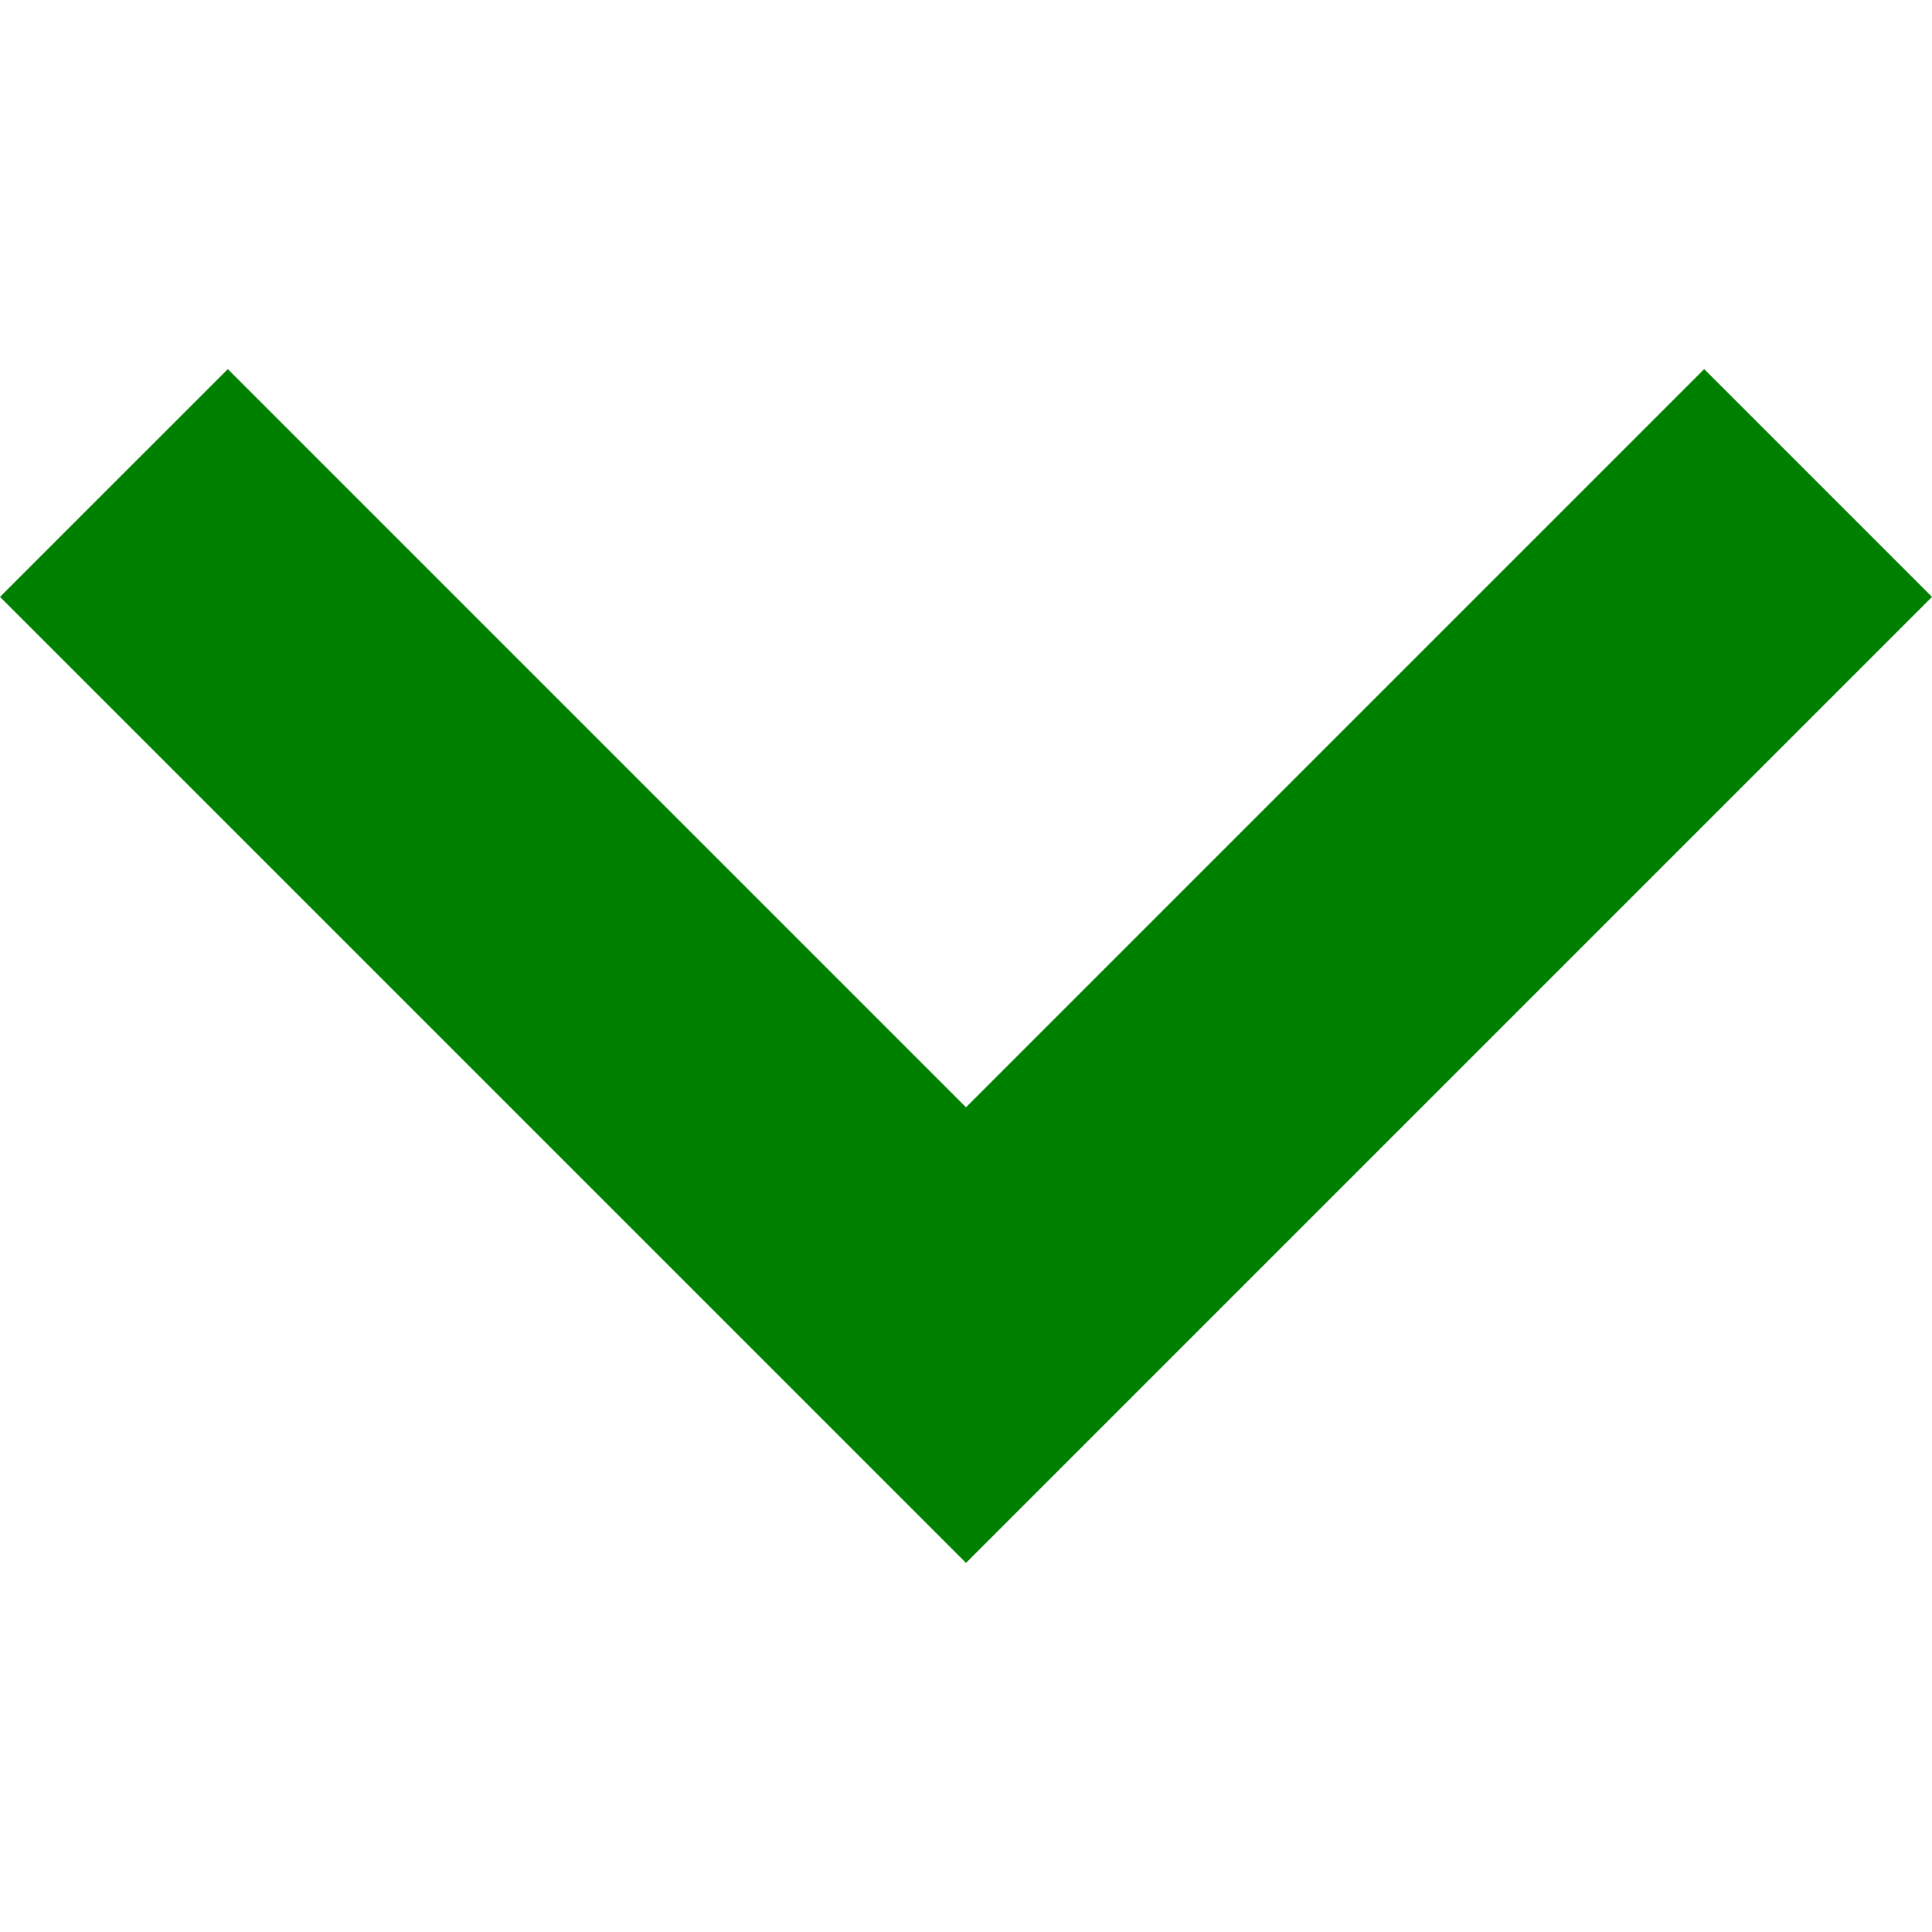
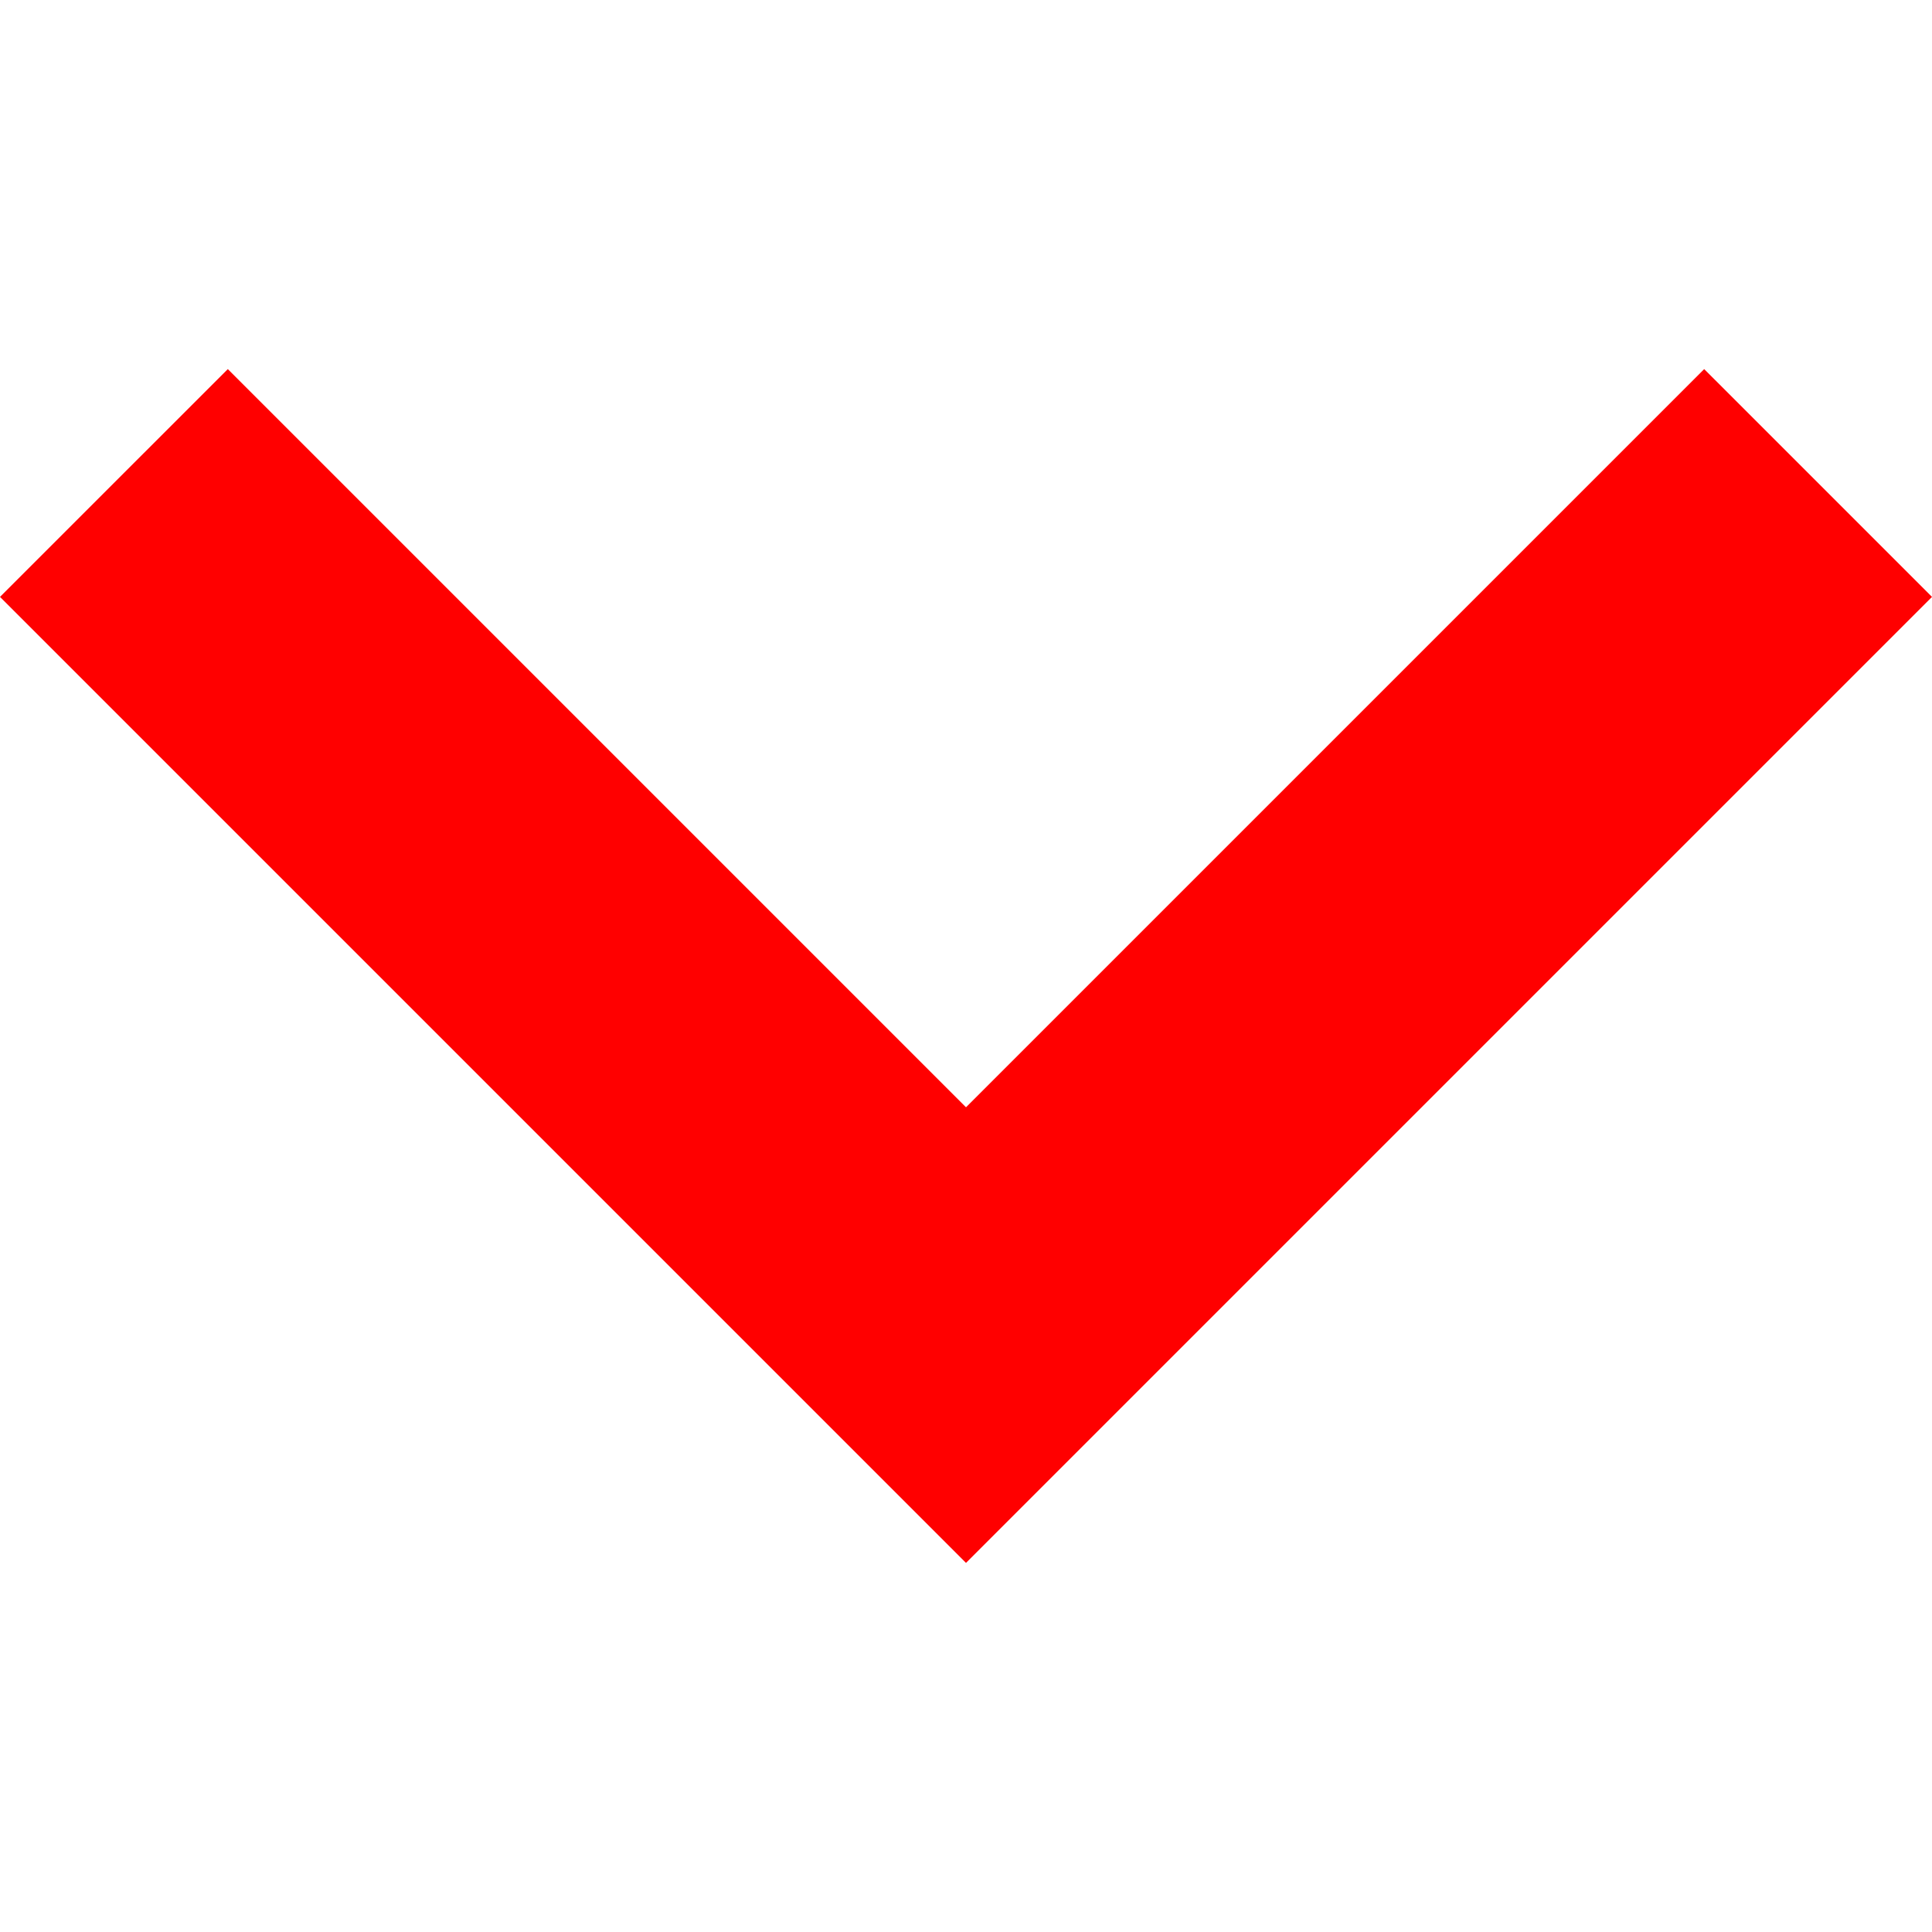
<svg xmlns="http://www.w3.org/2000/svg" height="15px" width="15px" version="1.1" id="Capa_1" x="0px" y="0px" viewBox="0 0 256 256" style="enable-background:new 0 0 256 256;" xml:space="preserve">
  <g>
    <g>
-       <polygon points="225.813,48.907 128,146.72 30.187,48.907 0,79.093 128,207.093 256,79.093" style="fill:green" />
+       <polygon points="225.813,48.907 128,146.72 30.187,48.907 0,79.093 128,207.093 256,79.093" style="fill:red" />
    </g>
  </g>
  <g>
</g>
  <g>
</g>
  <g>
</g>
  <g>
</g>
  <g>
</g>
  <g>
</g>
  <g>
</g>
  <g>
</g>
  <g>
</g>
  <g>
</g>
  <g>
</g>
  <g>
</g>
  <g>
</g>
  <g>
</g>
  <g>
</g>
</svg>
